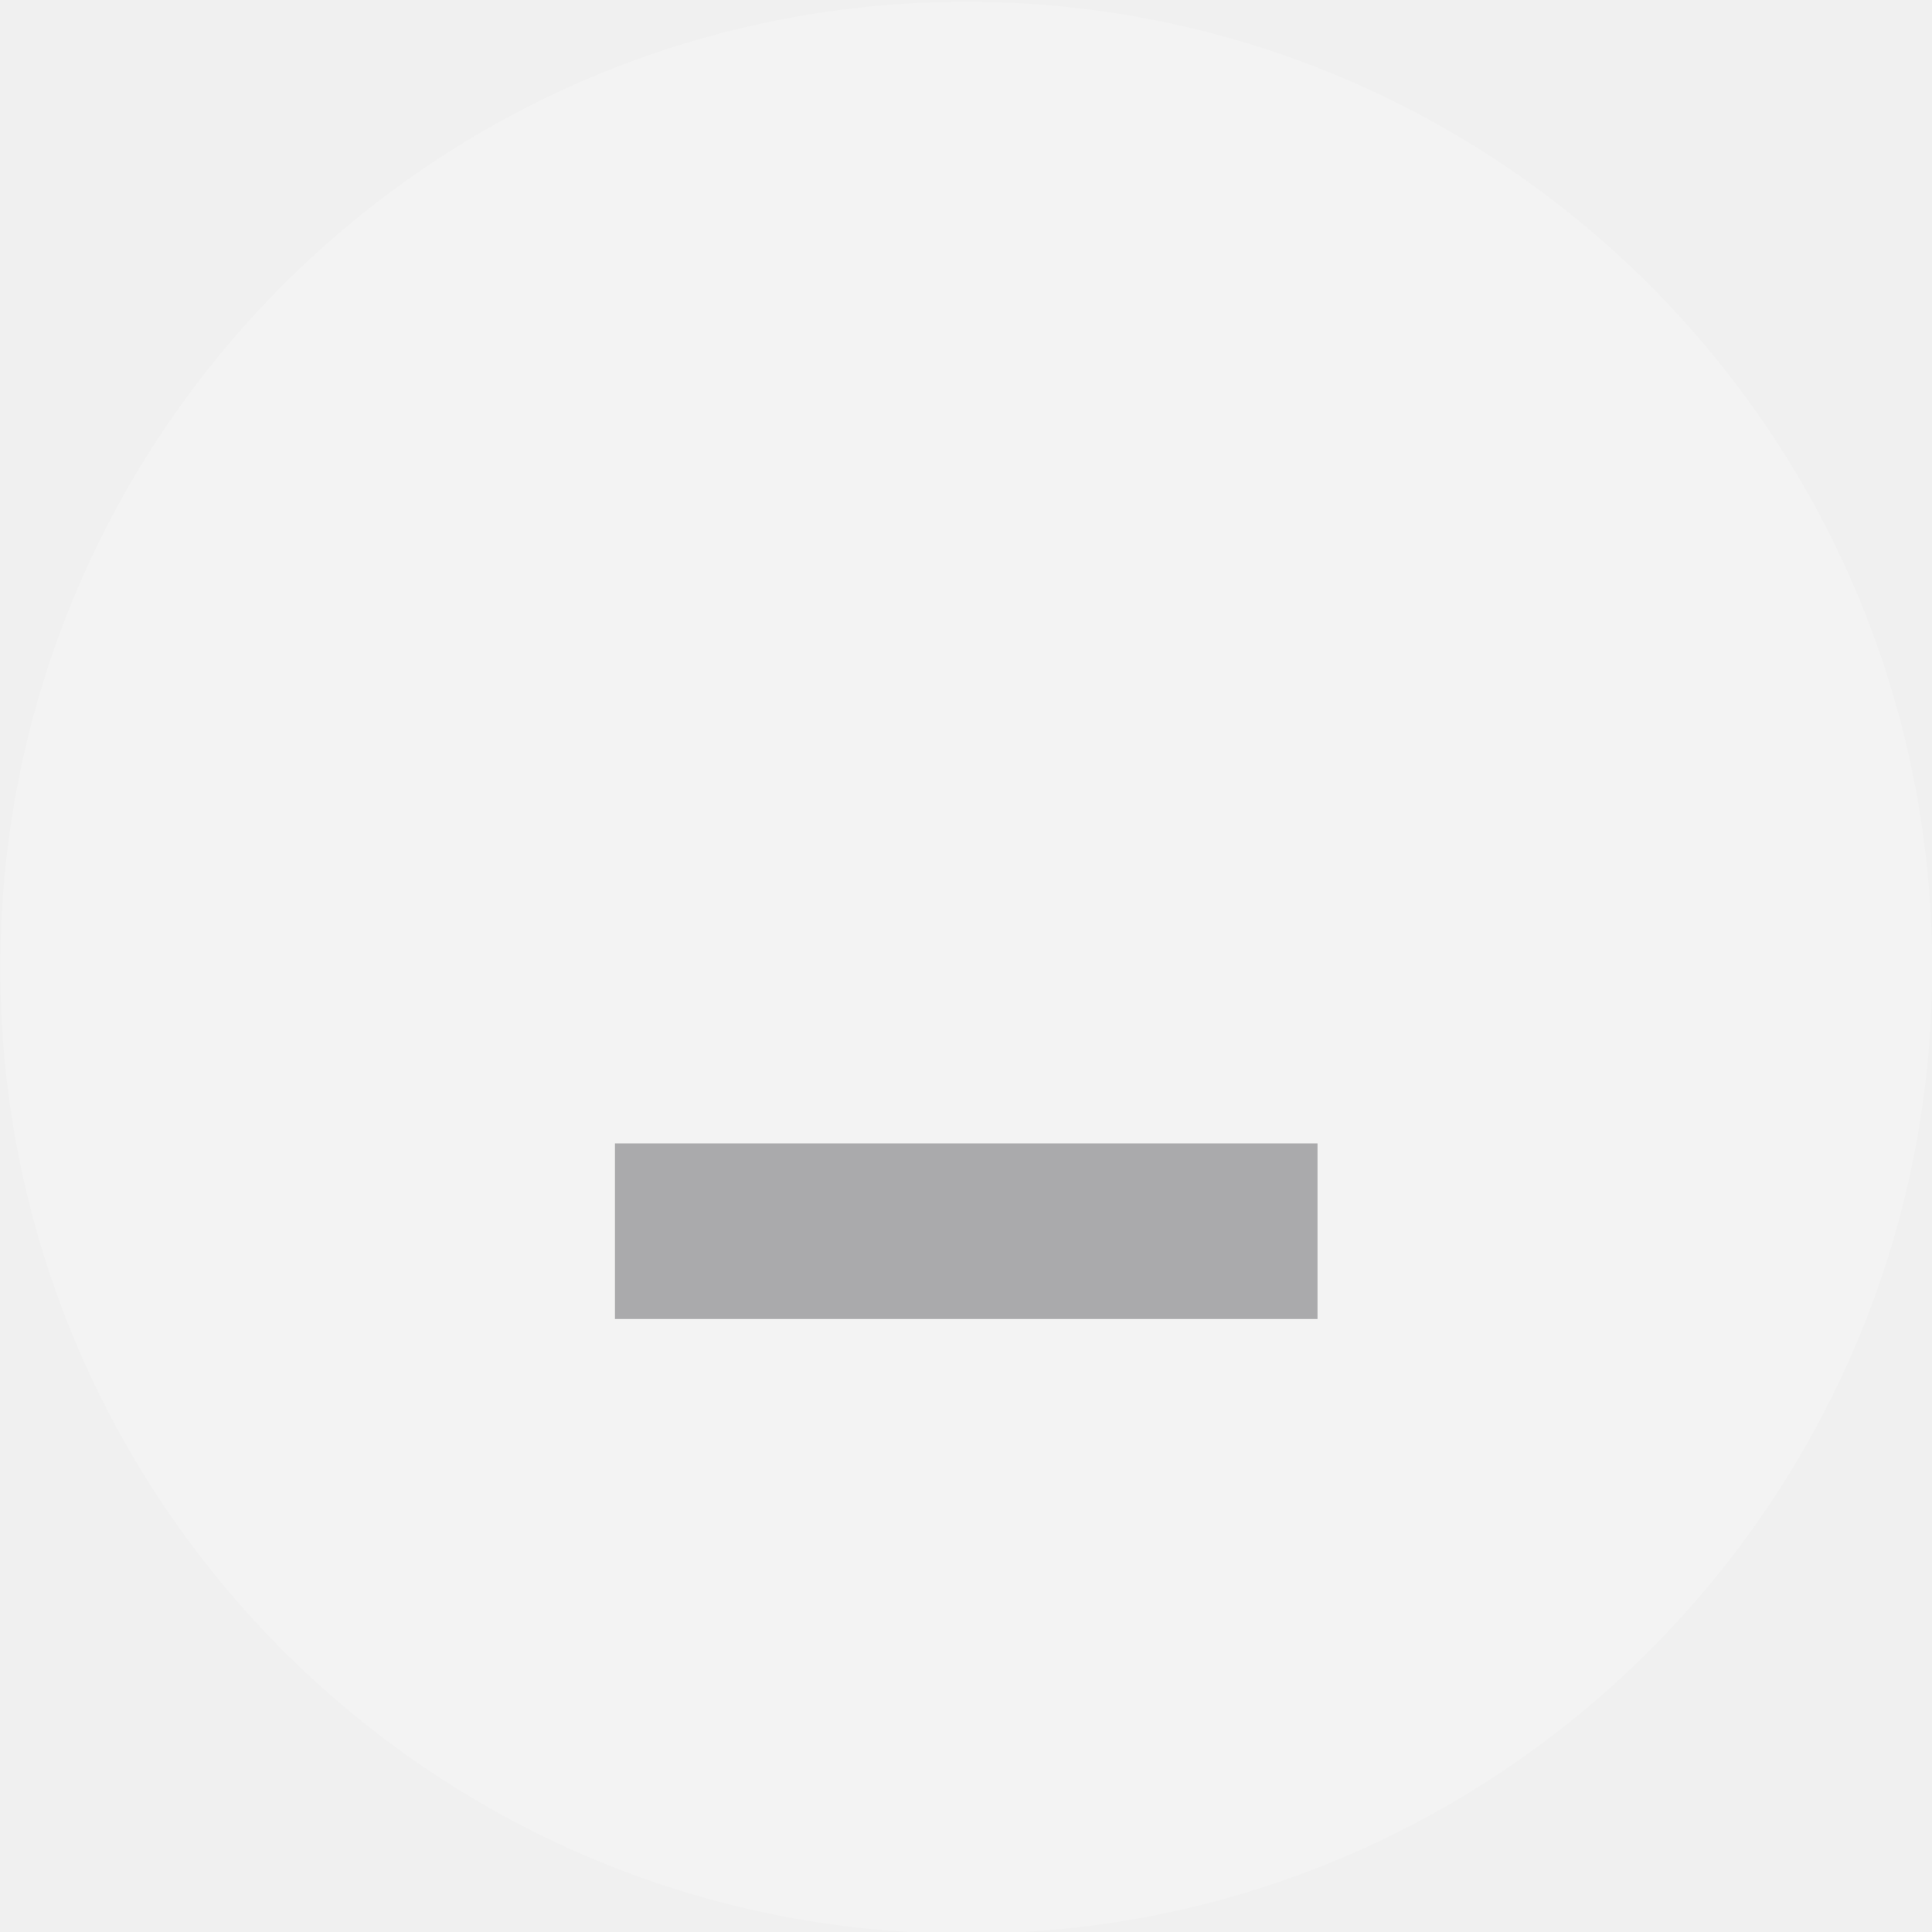
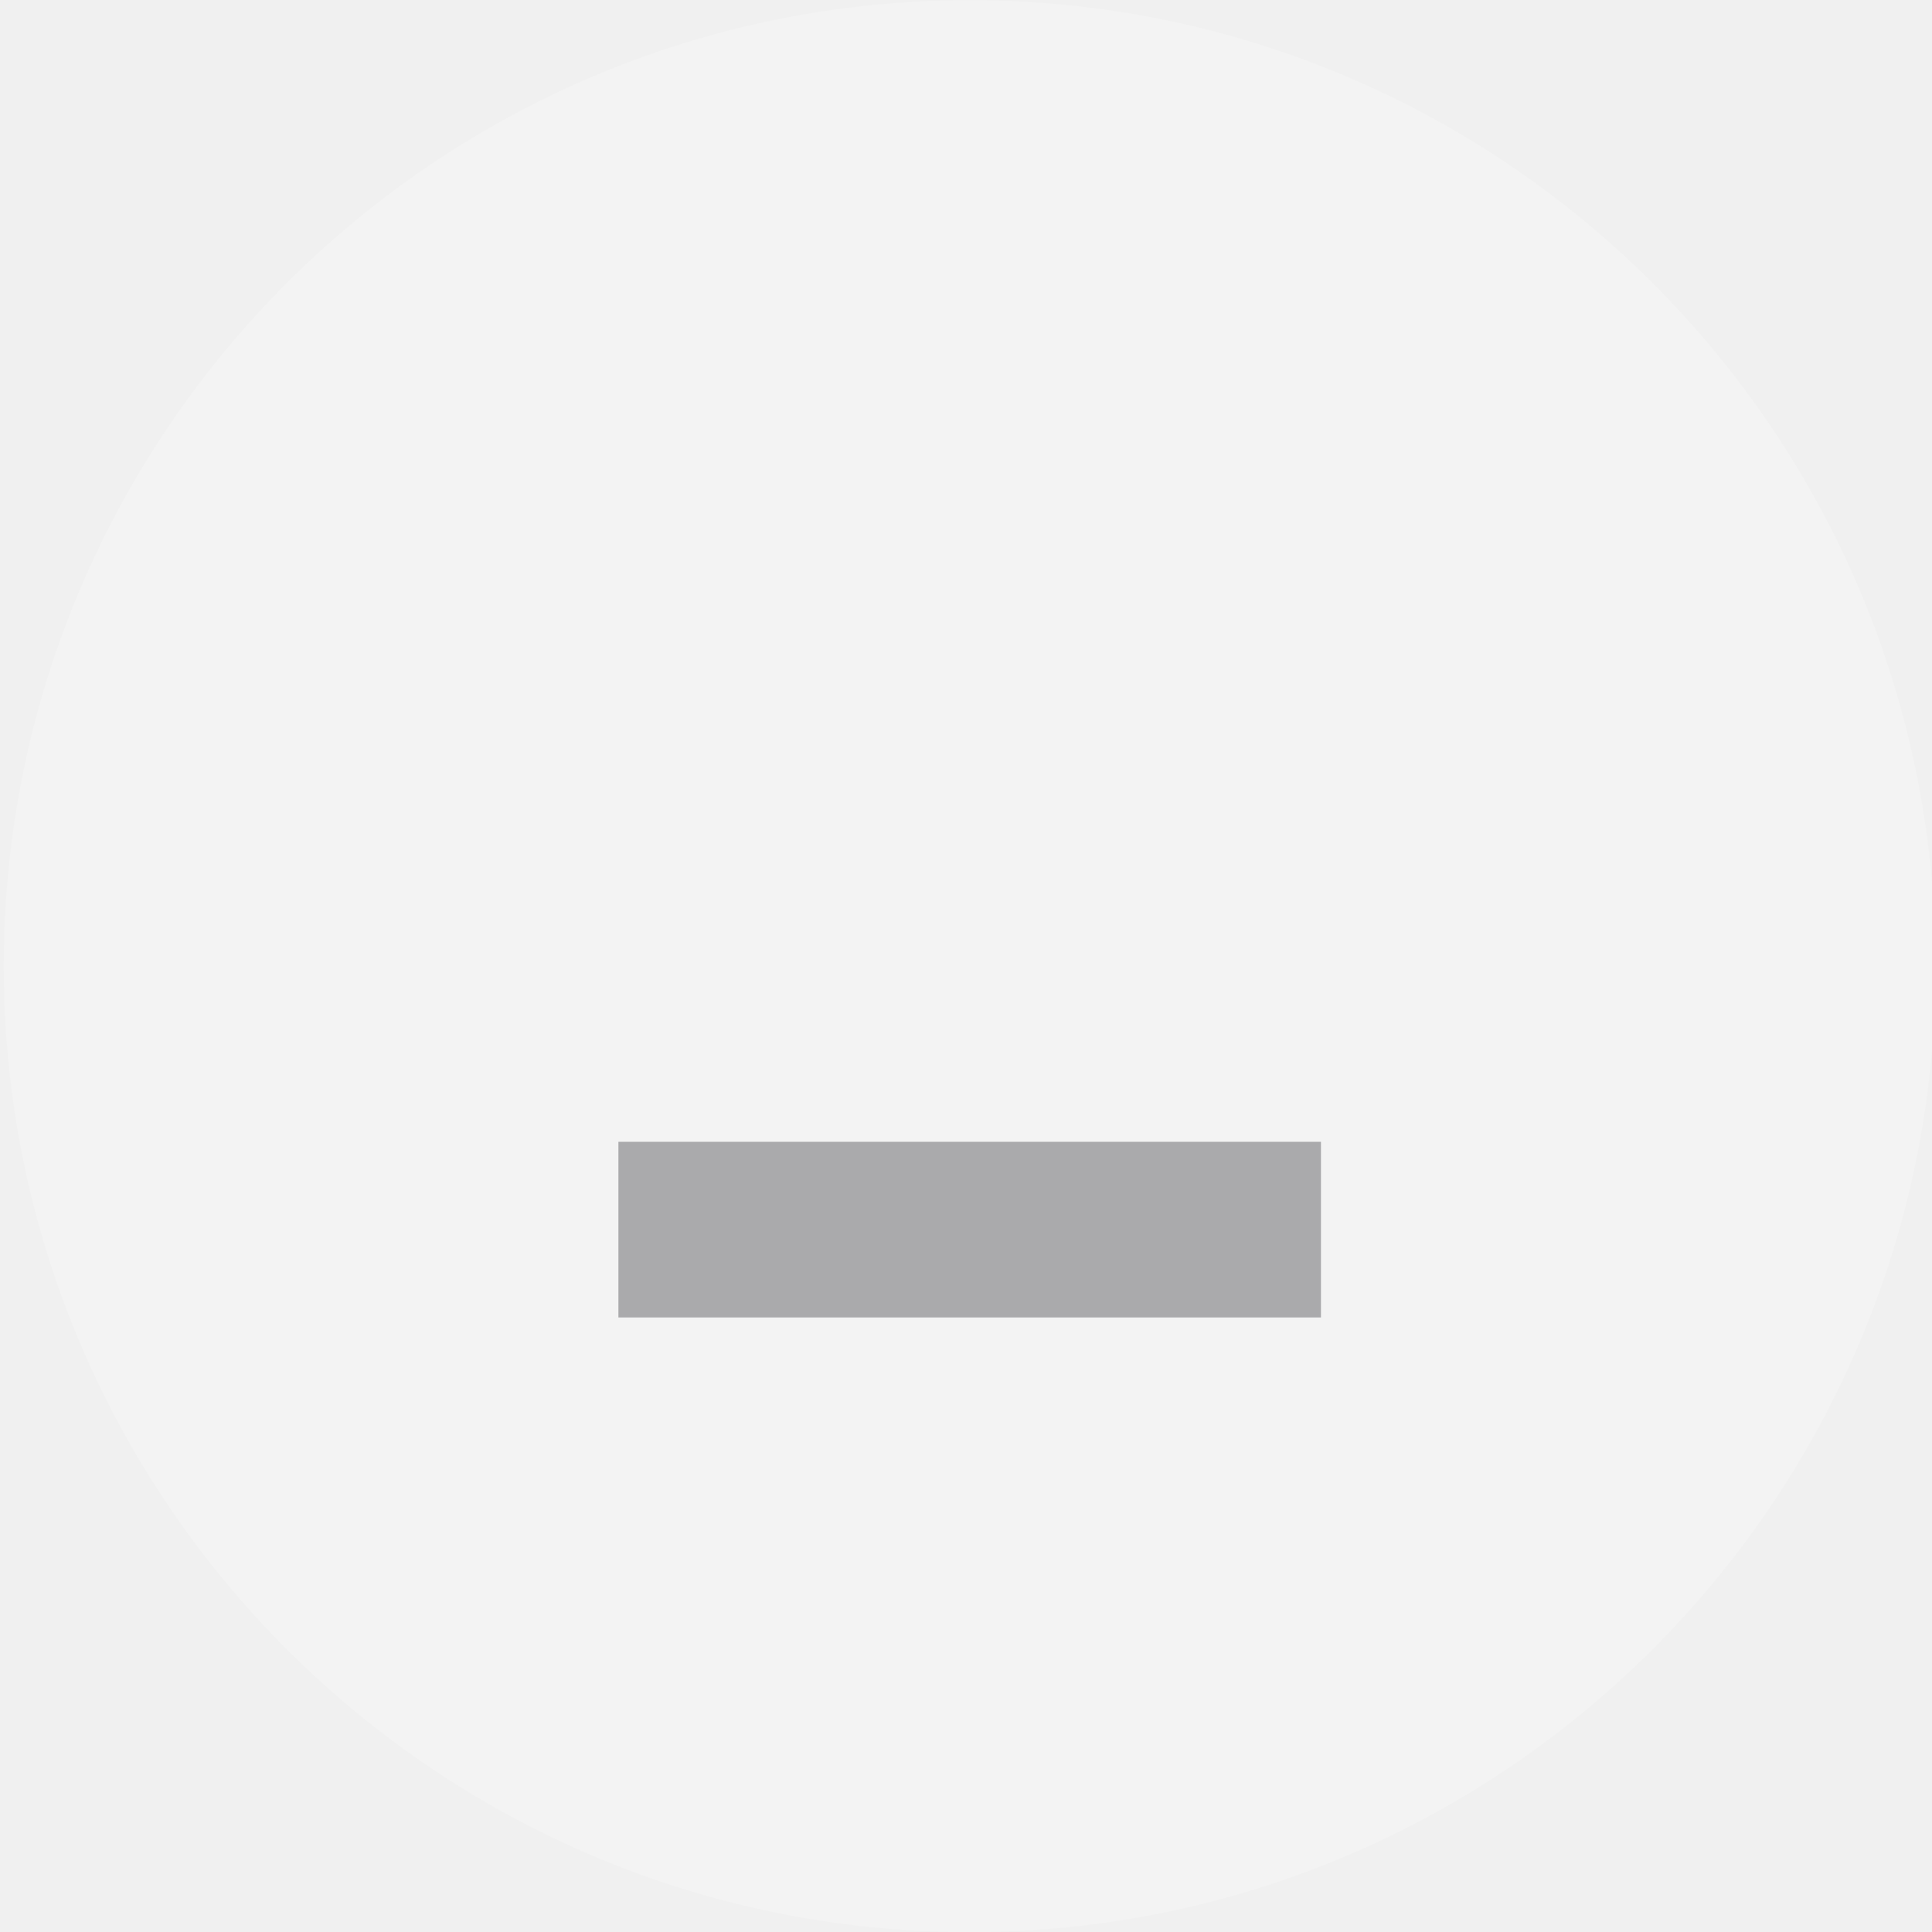
- <svg xmlns="http://www.w3.org/2000/svg" width="22" height="22" version="1.1" viewBox="0 0 22 22" id="svg31">
-   <defs id="defs35" />
-   <g id="hover-center" style="enable-background:new" transform="translate(-22.99736,0.01982942)">
-     <rect x="23" width="22" height="22" style="opacity:0.001;fill:#000000" id="rect9" y="0" />
-     <circle cx="34" cy="11" r="11" style="opacity:0.18;fill:#ffffff" id="circle11" />
-     <rect transform="scale(1,-1)" x="30" y="-15" width="8" height="2" style="fill:#aaaaac;fill-rule:evenodd" id="rect13" />
-   </g>
-   <g id="inactive-center" transform="translate(69)" style="enable-background:new">
-     <rect width="22" height="22" style="fill:#000000;opacity:.001" id="rect21" />
-     <path d="m7 13v2h8v-2z" style="fill-rule:evenodd;fill:#ffffff;opacity:.25" id="path23" />
-   </g>
-   <g id="deactivated-center" transform="translate(92)" style="enable-background:new">
-     <rect width="22" height="22" style="fill:#000000;opacity:.001" id="rect26" />
-     <path d="m7 13v2h8v-2z" style="fill-rule:evenodd;fill:#ffffff;opacity:.25" id="path28" />
-   </g>
+ <svg xmlns="http://www.w3.org/2000/svg" width="22" height="22" version="1.1" viewBox="0 0 22 22" id="svg8">
+   <defs id="defs12" />
+   <rect x="0.042" width="22" height="22" style="opacity:0.001;fill:#000000" id="rect2" y="0.002" />
+   <circle cx="11.042" cy="11.002" r="11" style="opacity:0.18;fill:#ffffff" id="circle4" />
+   <rect transform="scale(1,-1)" x="7.042" y="-15.002" width="8" height="2" style="fill:#aaaaac;fill-rule:evenodd" id="rect6" />
</svg>
